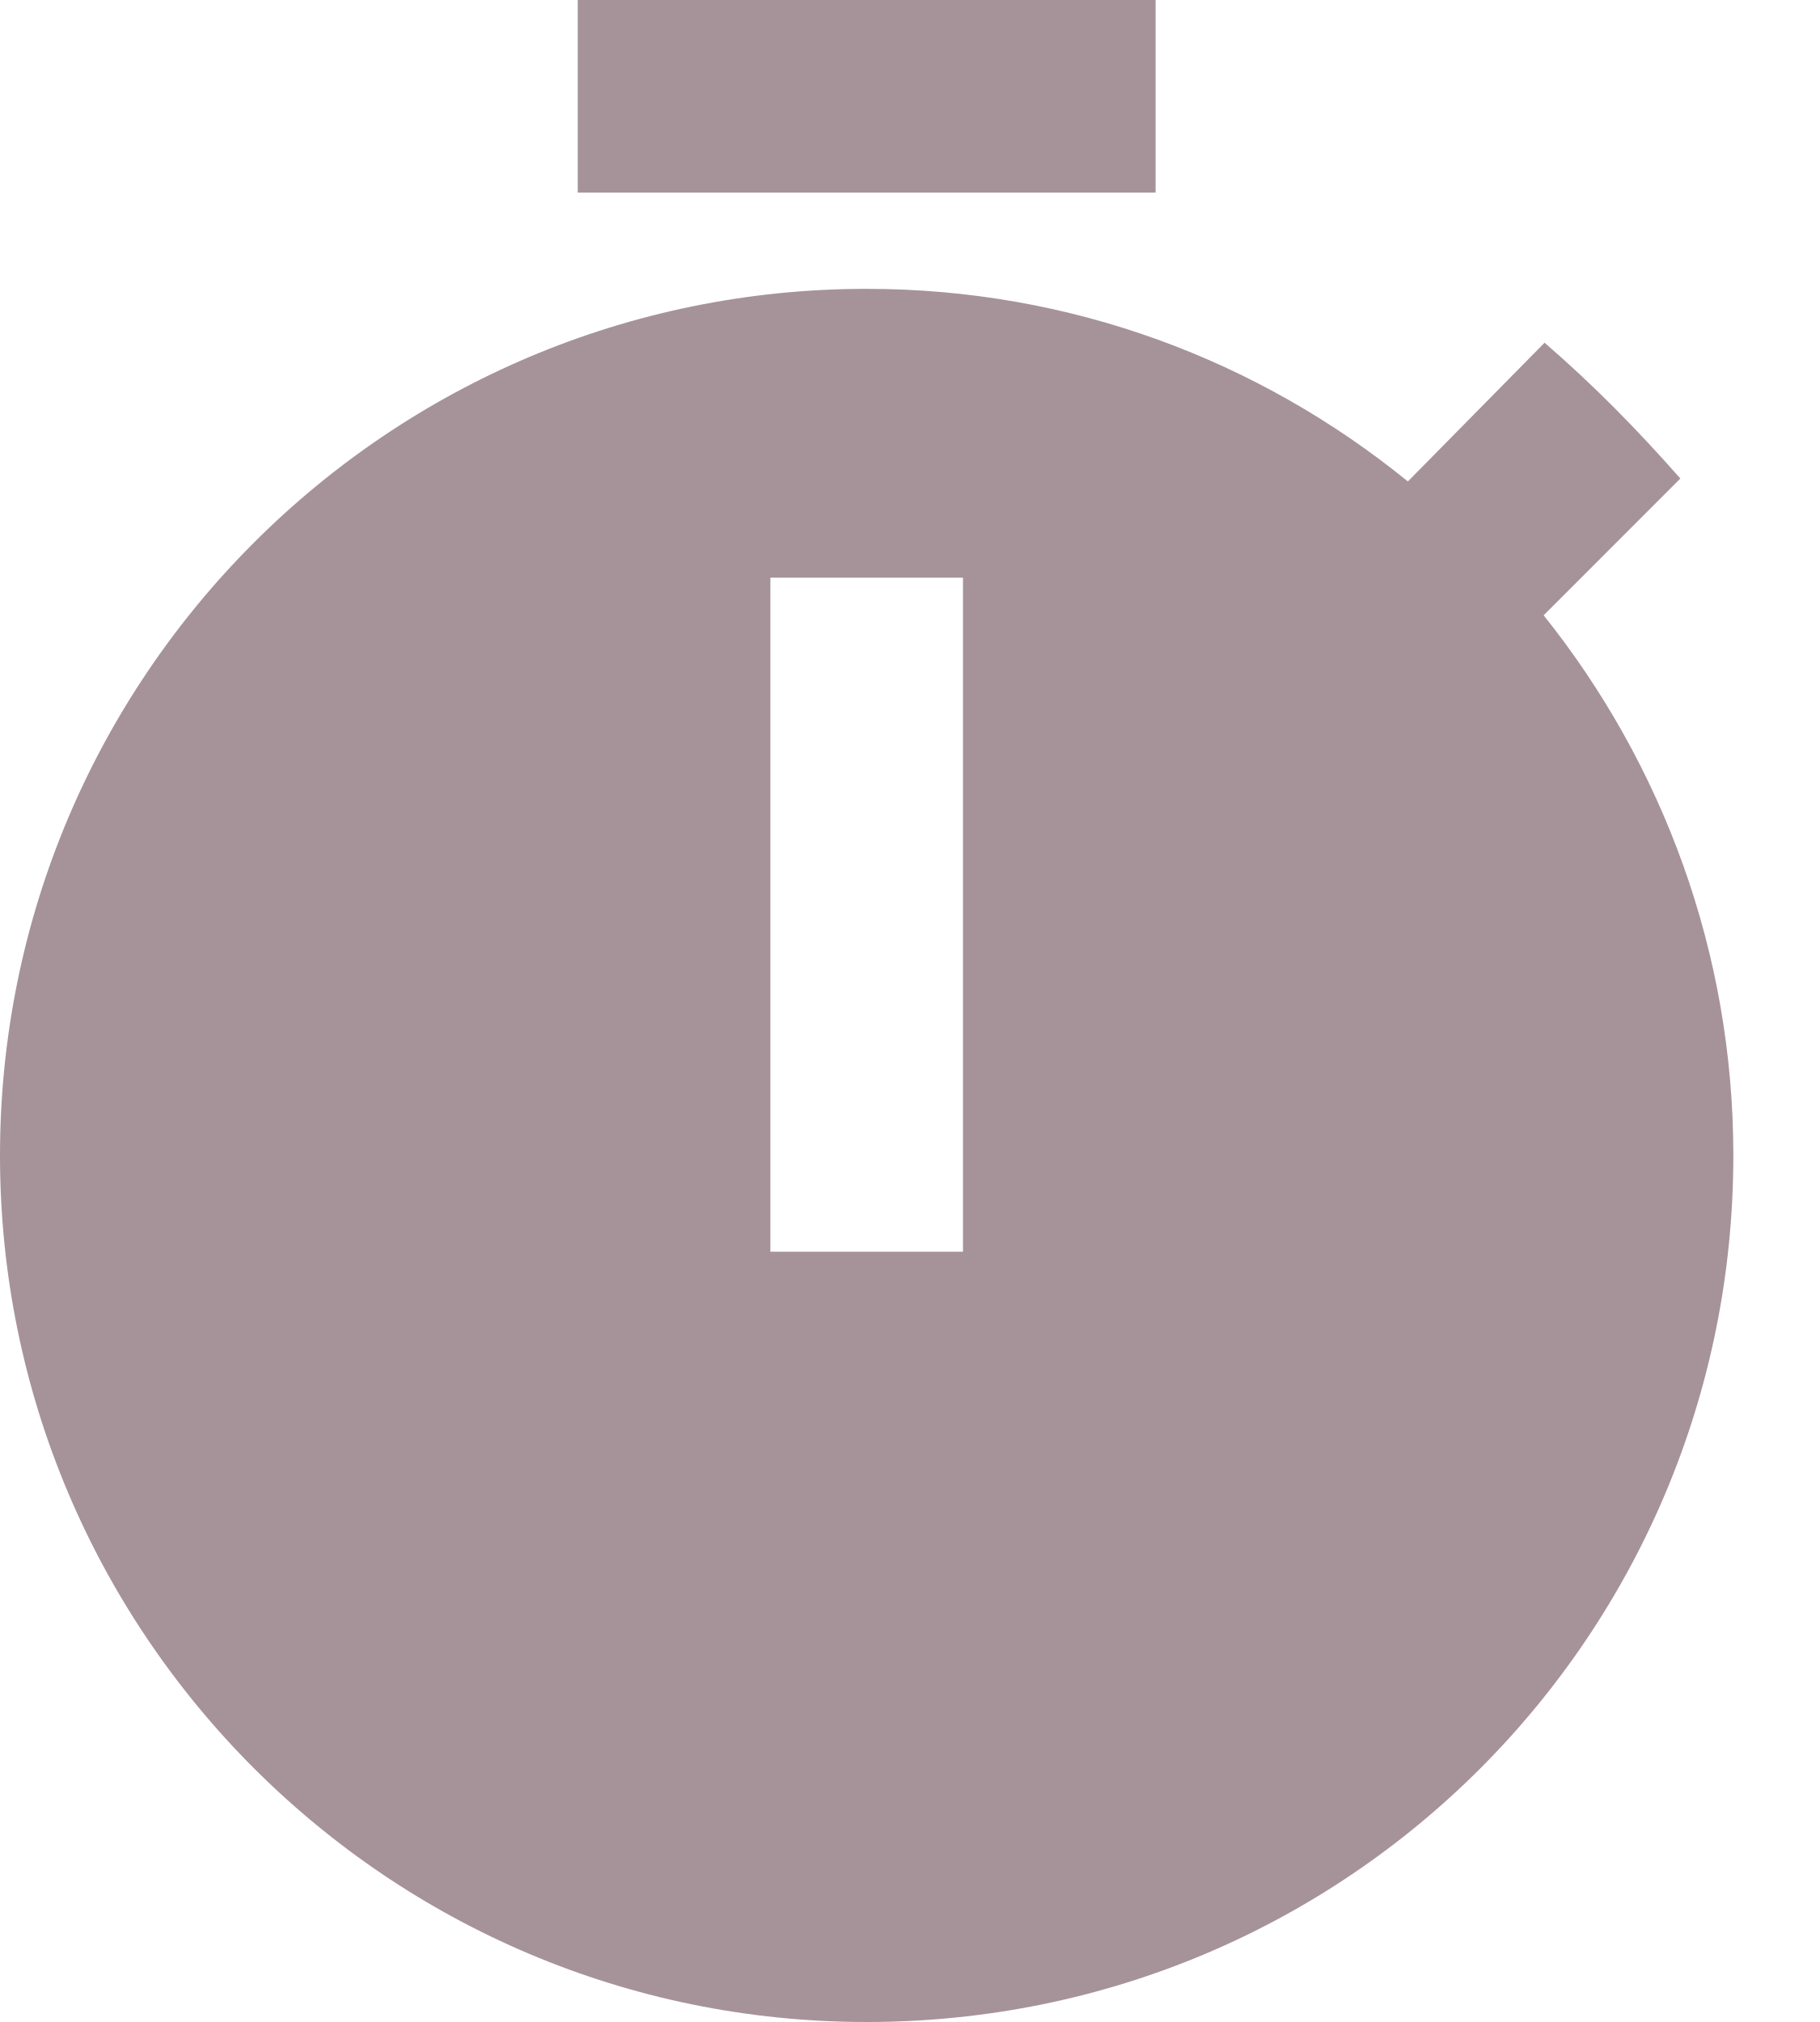
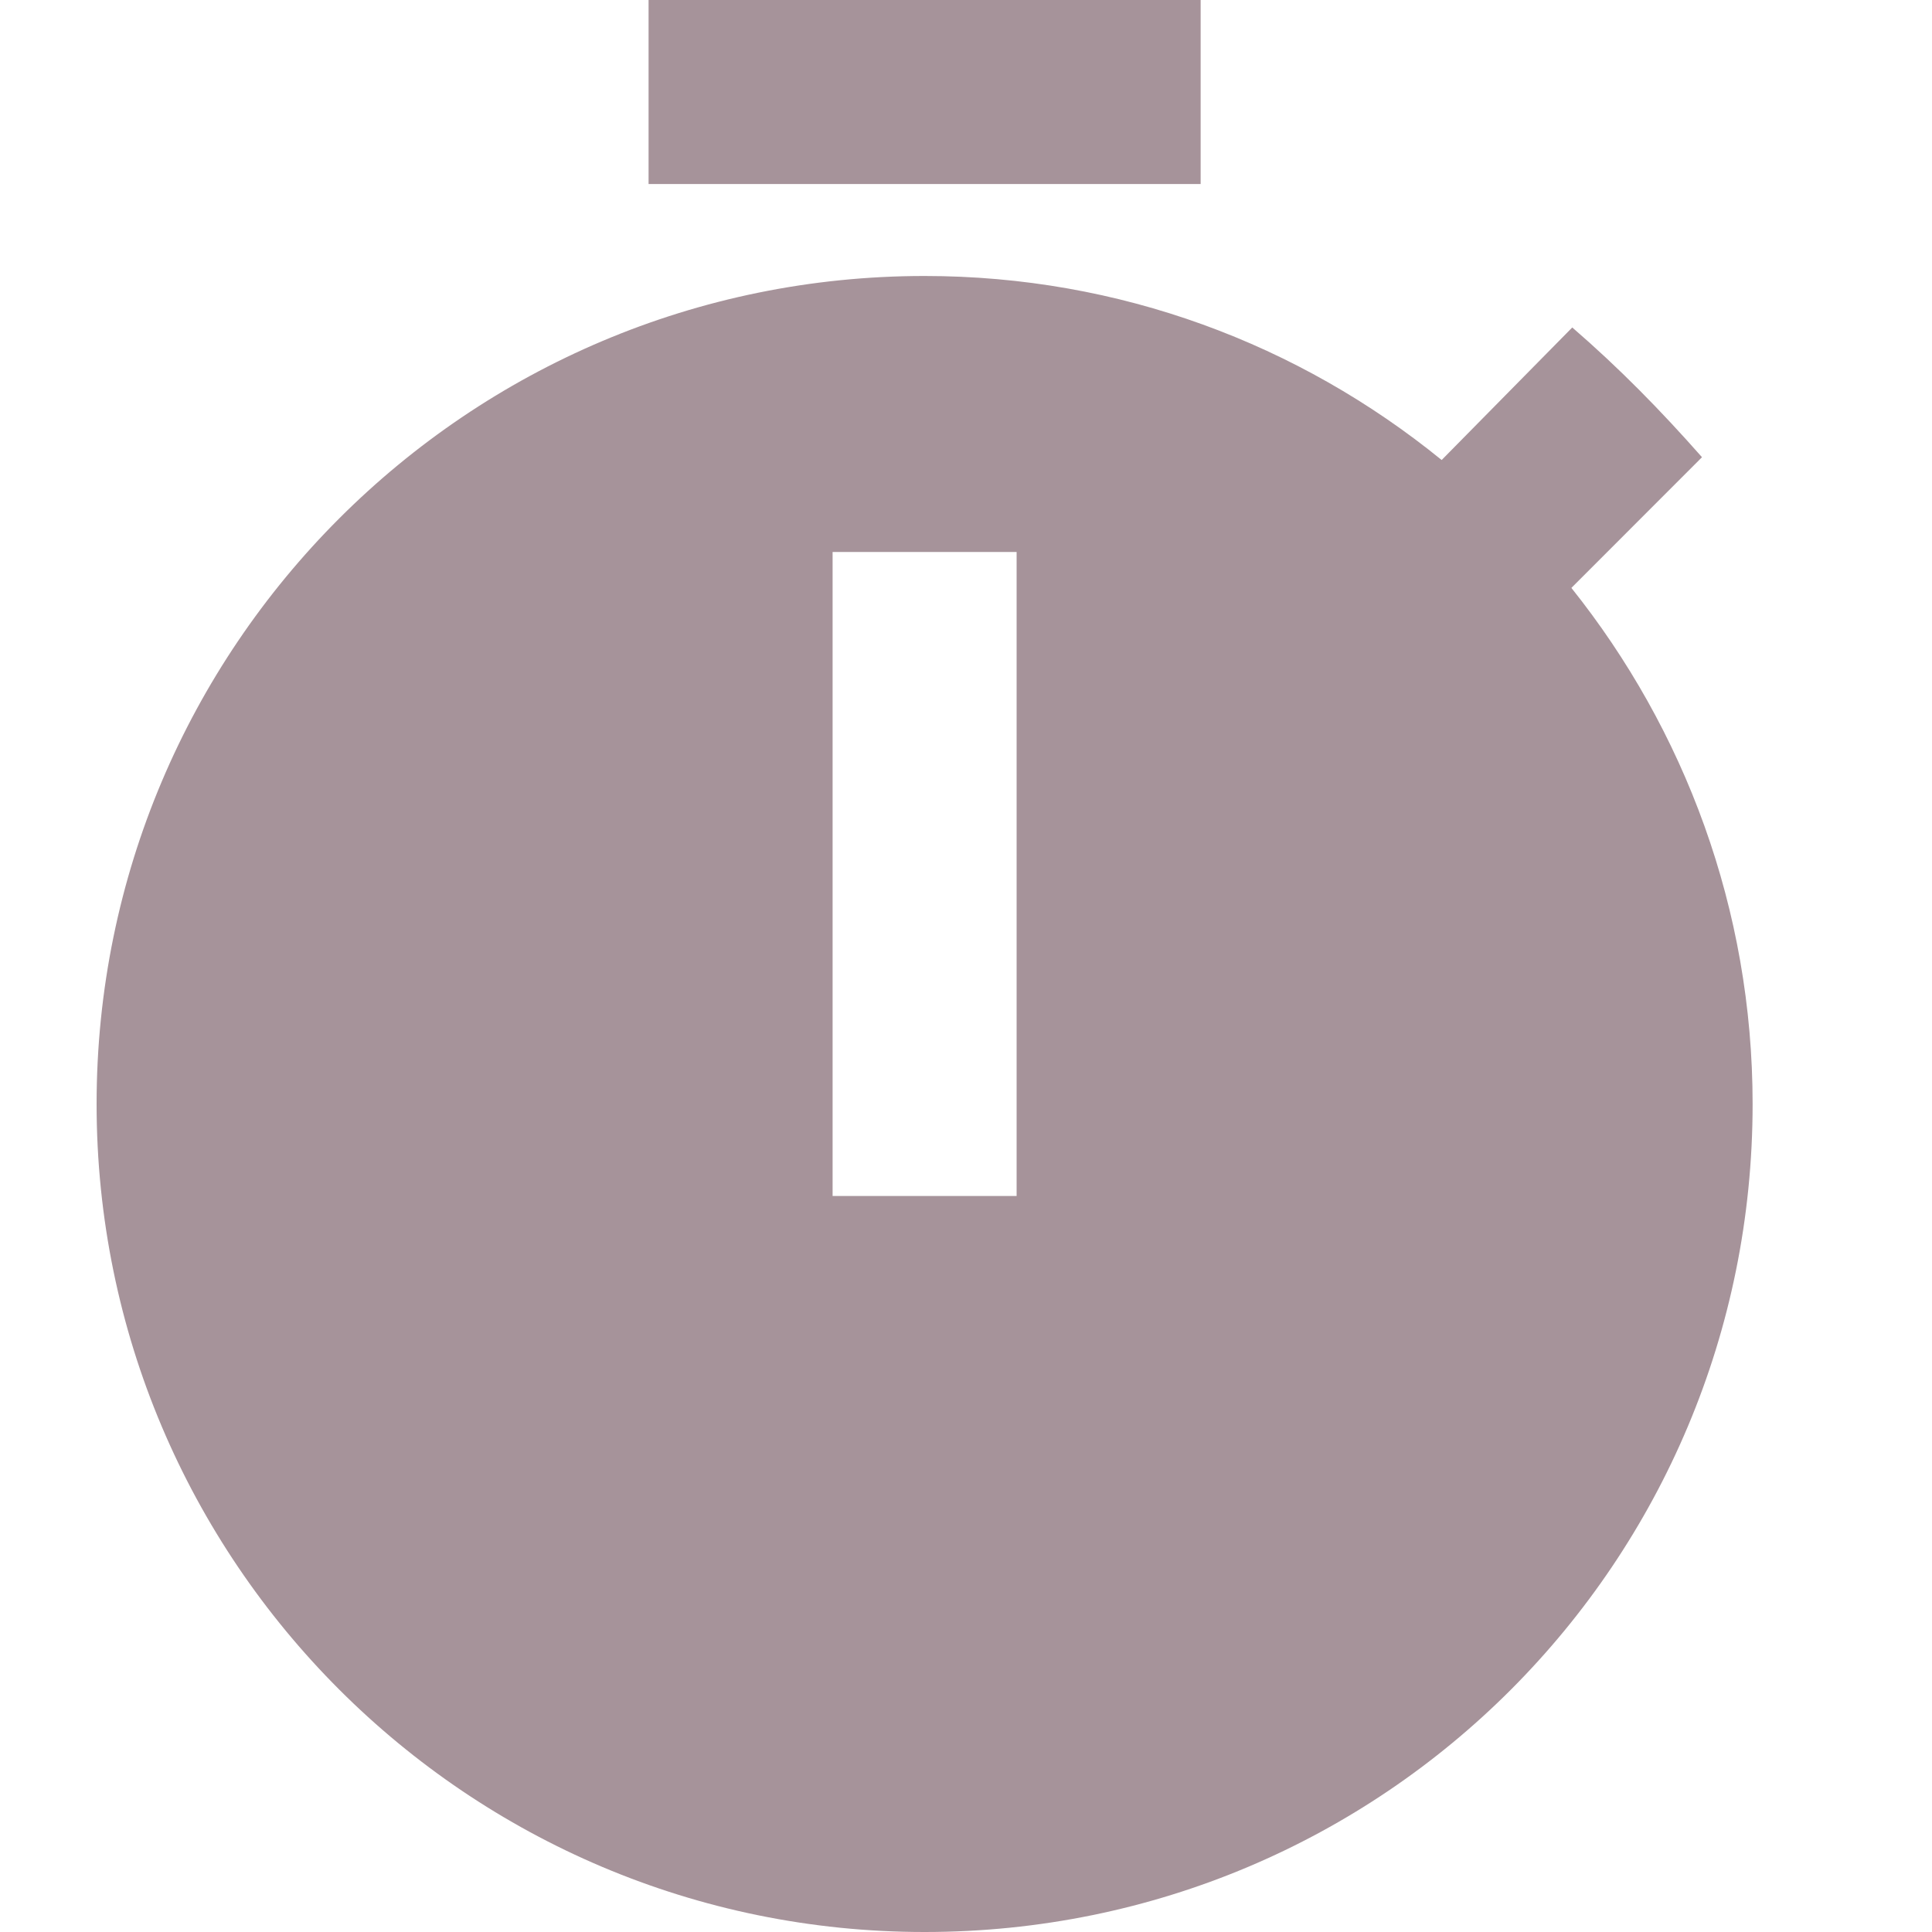
- <svg xmlns="http://www.w3.org/2000/svg" width="18" height="20" viewBox="0 0 18 20" fill="none">
-   <path d="M15.267 6.086L16.619 4.733C16.191 4.248 15.762 3.81 15.276 3.39L13.924 4.762C12.448 3.562 10.591 2.857 8.571 2.857C3.838 2.857 0 6.695 0 11.429C0 16.162 3.838 20 8.571 20C13.333 20 17.143 16.162 17.143 11.429C17.143 9.41 16.438 7.552 15.267 6.086ZM9.524 12.381H7.619V5.714H9.524V12.381ZM11.429 0H5.714V1.905H11.429V0Z" fill="#A6939A" />
+ <svg xmlns="http://www.w3.org/2000/svg" width="16" height="16" viewBox="0 0 16 16" fill="none">
+   <g transform="translate(0.8 0) scale(0.8)">
+     <path d="M15.267 6.086L16.619 4.733C16.191 4.248 15.762 3.81 15.276 3.39L13.924 4.762C12.448 3.562 10.591 2.857 8.571 2.857C3.838 2.857 0 6.695 0 11.429C0 16.162 3.838 20 8.571 20C13.333 20 17.143 16.162 17.143 11.429C17.143 9.41 16.438 7.552 15.267 6.086ZM9.524 12.381H7.619V5.714H9.524V12.381ZM11.429 0H5.714V1.905H11.429V0Z" fill="#A6939A" />
+   </g>
</svg>
